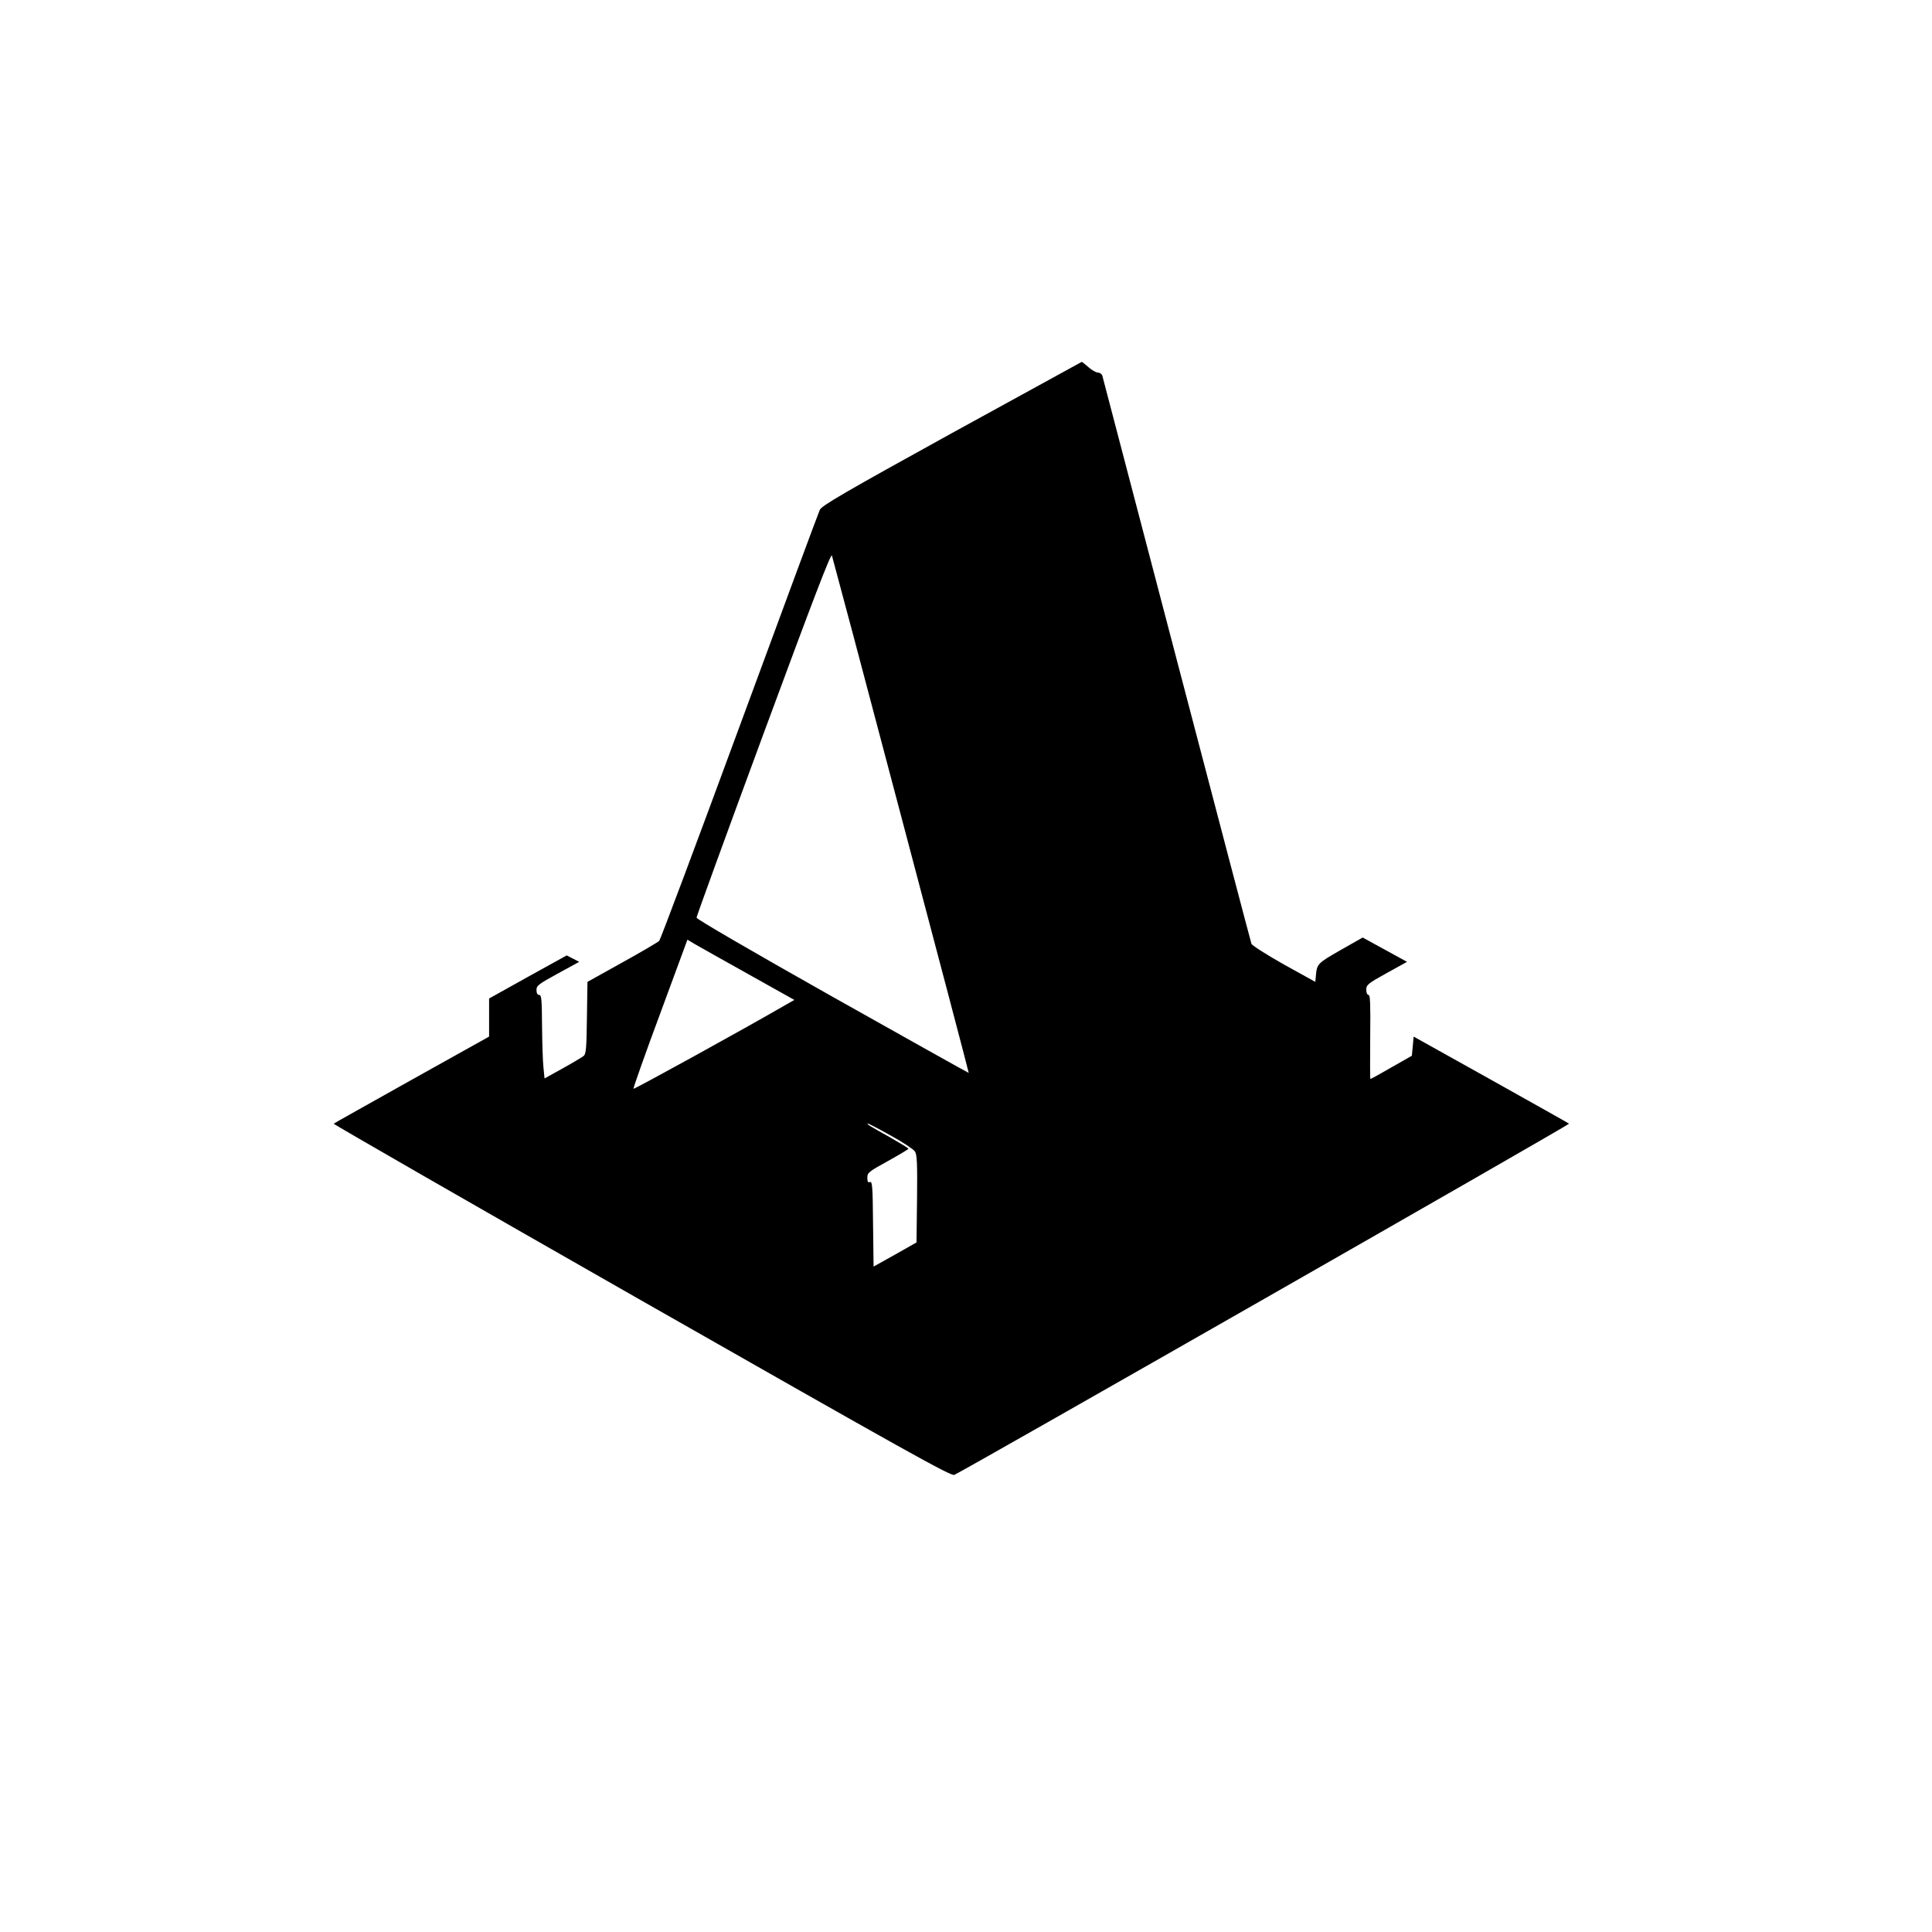
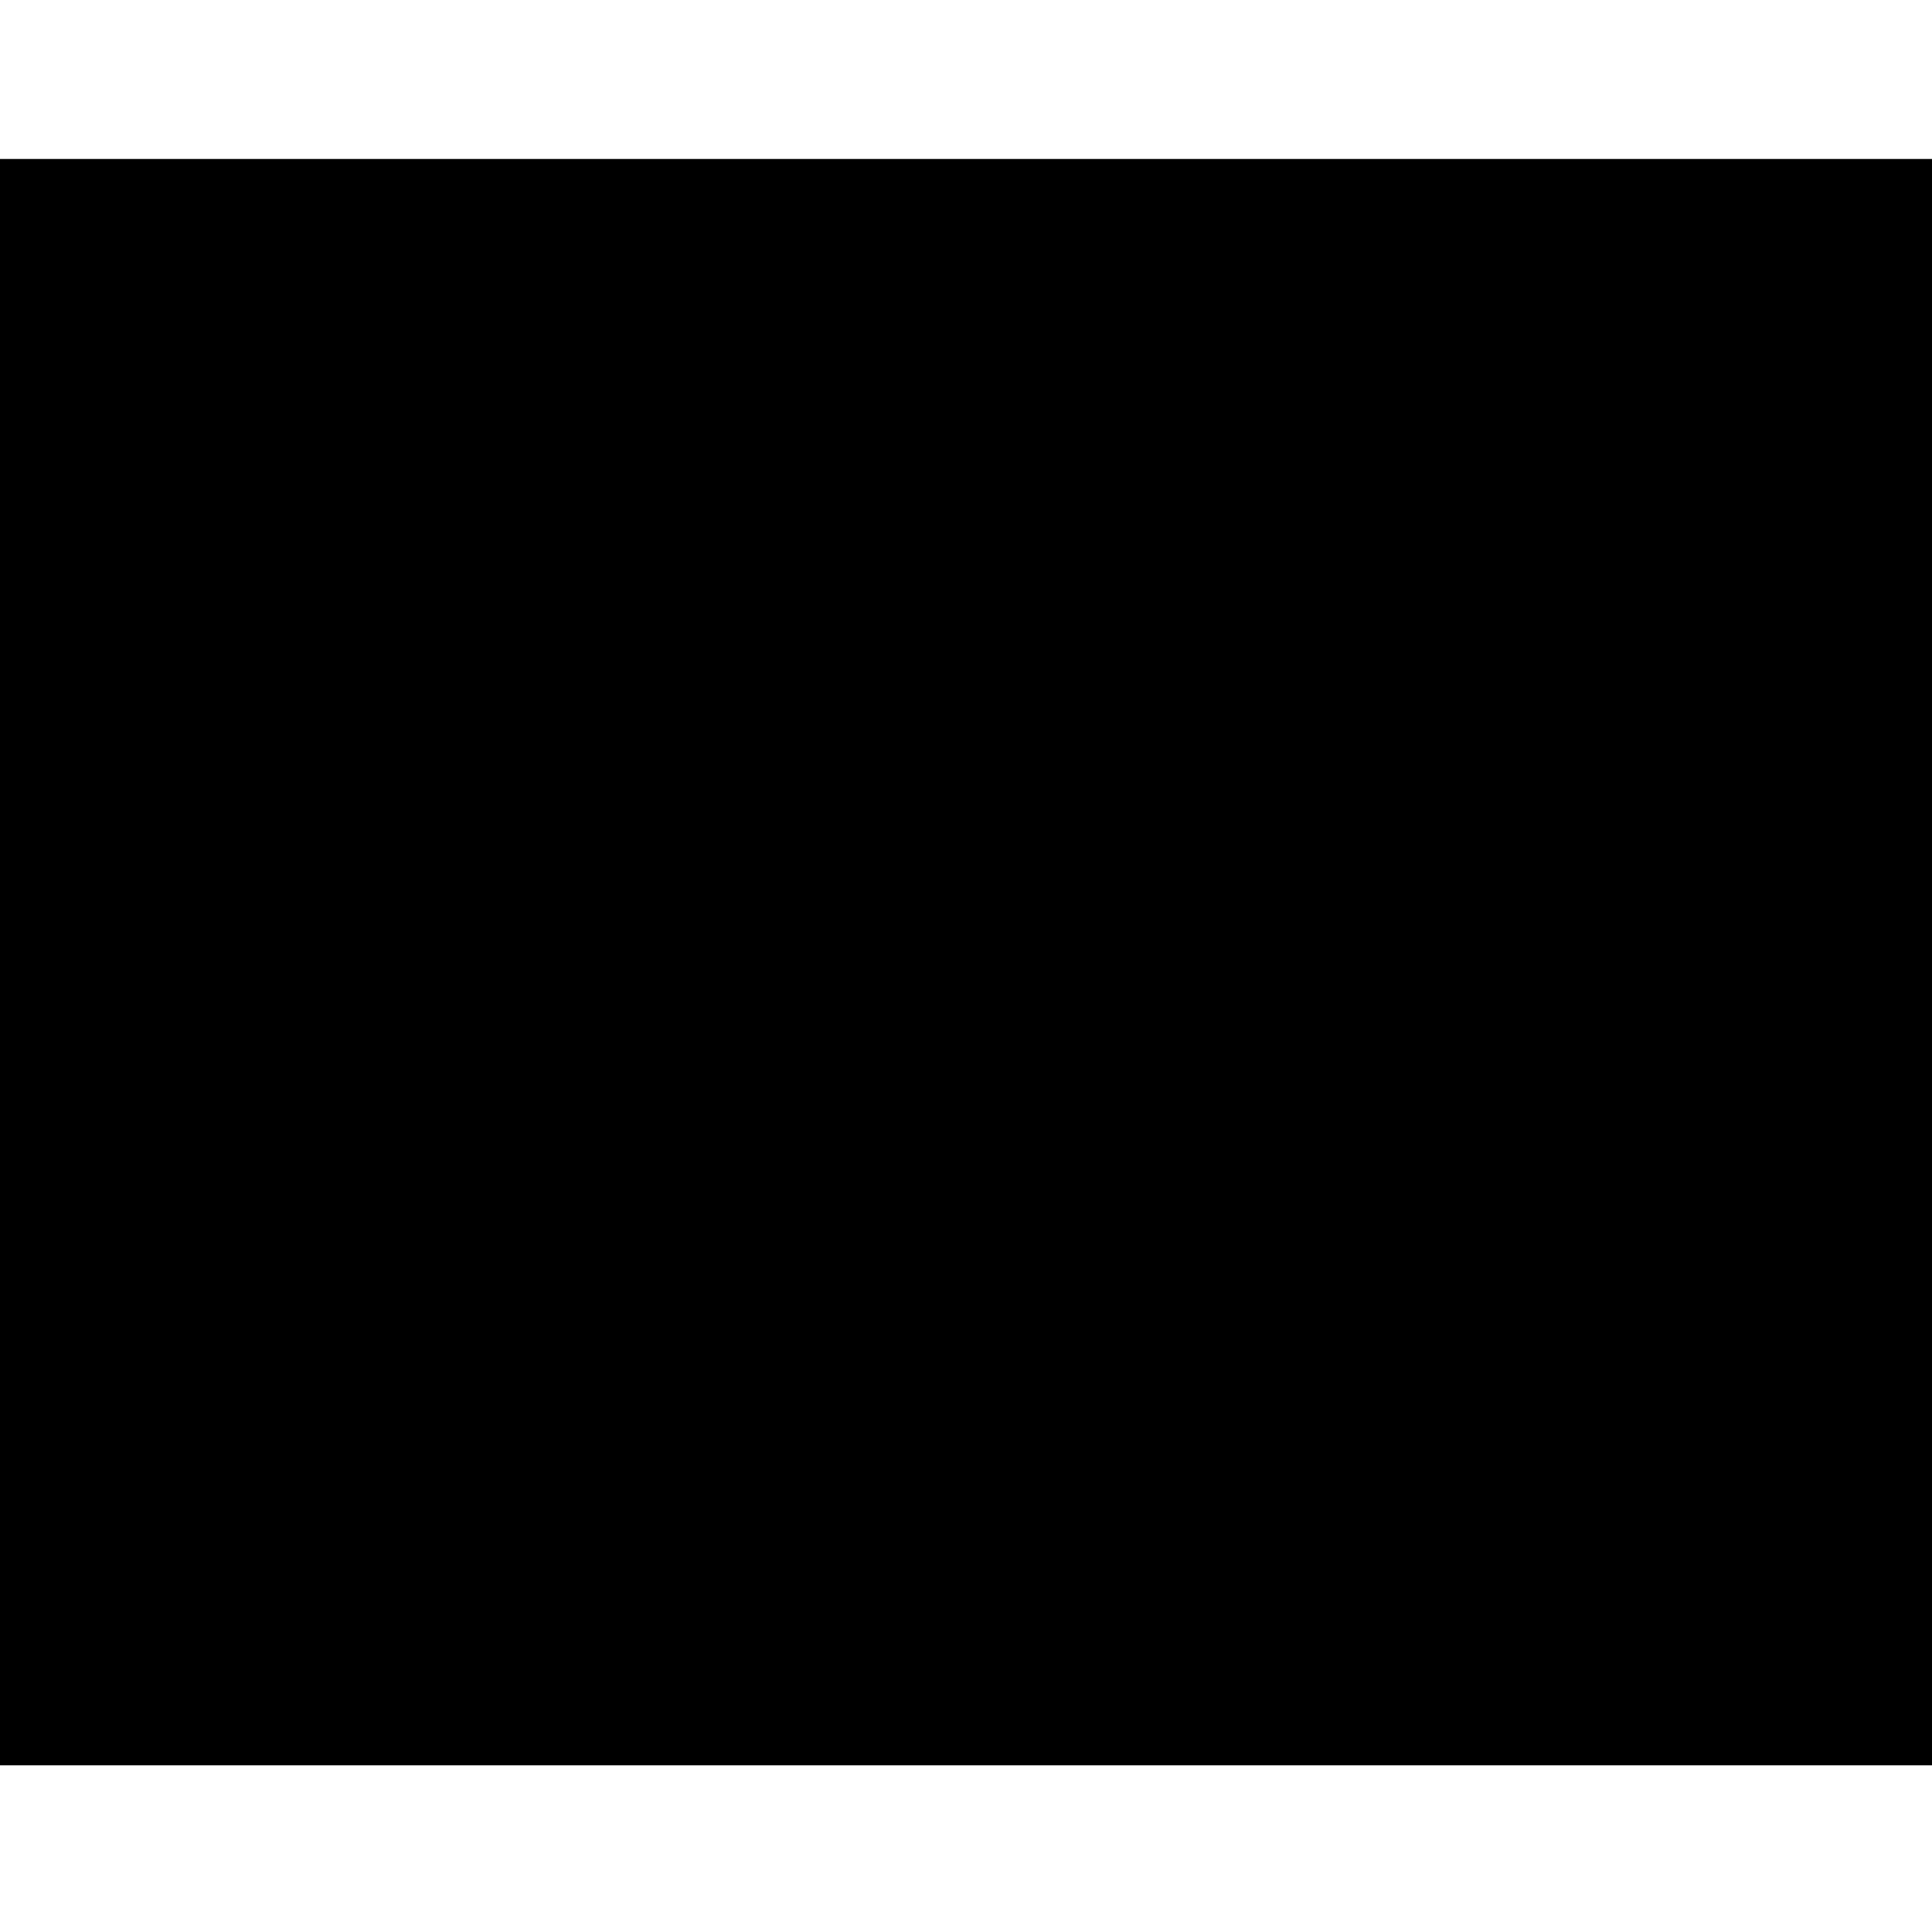
<svg xmlns="http://www.w3.org/2000/svg" version="1.0" width="16pt" height="16pt" viewBox="0 0 16 16" preserveAspectRatio="xMidYMid meet">
-   <g transform="translate(0,16) scale(0.001481,-0.001481)" fill="#000000" stroke="none">
-     <path d="M5320 8380 c-600 -331 -727 -405 -736 -428 -7 -15 -209 -560 -449 -1212 -240 -652 -442 -1191 -449 -1198 -7 -7 -100 -62 -207 -121 l-194 -108 -3 -200 c-2 -170 -5 -203 -18 -214 -9 -7 -62 -39 -118 -70 l-101 -56 -6 61 c-4 34 -7 139 -8 234 -1 146 -3 172 -16 172 -10 0 -15 10 -15 28 0 24 12 33 120 92 l119 65 -35 18 -35 18 -217 -120 -217 -121 0 -106 0 -107 -432 -241 c-237 -133 -434 -243 -437 -246 -2 -3 772 -448 1721 -989 1482 -844 1729 -982 1749 -975 43 17 3443 1959 3438 1964 -3 3 -200 113 -437 246 l-432 241 -5 -54 -5 -53 -114 -65 c-62 -36 -115 -65 -118 -65 -2 0 -2 106 -1 235 2 183 0 235 -9 235 -8 0 -13 13 -13 29 0 27 9 35 114 93 l114 63 -124 68 -124 68 -125 -71 c-129 -74 -131 -76 -137 -146 l-3 -31 -175 97 c-96 54 -178 106 -182 116 -4 11 -192 726 -418 1589 -226 864 -413 1578 -416 1588 -3 9 -14 17 -24 17 -11 0 -35 14 -53 30 -19 17 -36 30 -38 30 -2 -1 -330 -181 -729 -400z m-281 -2140 c209 -789 379 -1435 378 -1436 -1 -1 -344 191 -762 426 -456 257 -760 434 -760 442 0 8 169 472 375 1030 280 758 377 1011 382 995 4 -12 179 -668 387 -1457z m-856 -883 l259 -145 -44 -25 c-231 -134 -852 -476 -856 -472 -2 2 64 191 149 419 l153 415 40 -24 c23 -13 157 -89 299 -168z m799 -904 c66 -36 126 -76 134 -88 12 -18 14 -67 12 -266 l-3 -243 -120 -68 -120 -67 -3 239 c-2 207 -4 238 -17 234 -11 -5 -15 1 -15 24 0 28 8 34 115 93 63 35 115 66 115 69 0 3 -46 31 -102 63 -120 67 -136 77 -124 77 5 0 62 -30 128 -67z" />
+   <g transform="translate(0,16) scale(0.006275,-0.006275)" fill="#000000" stroke="none">
+     <path d="M0 1280 l0 -1060 1275 0 1275 0 0 1060 0 1060 -1275 0 -1275 0 0 -1060z" />
  </g>
</svg>
